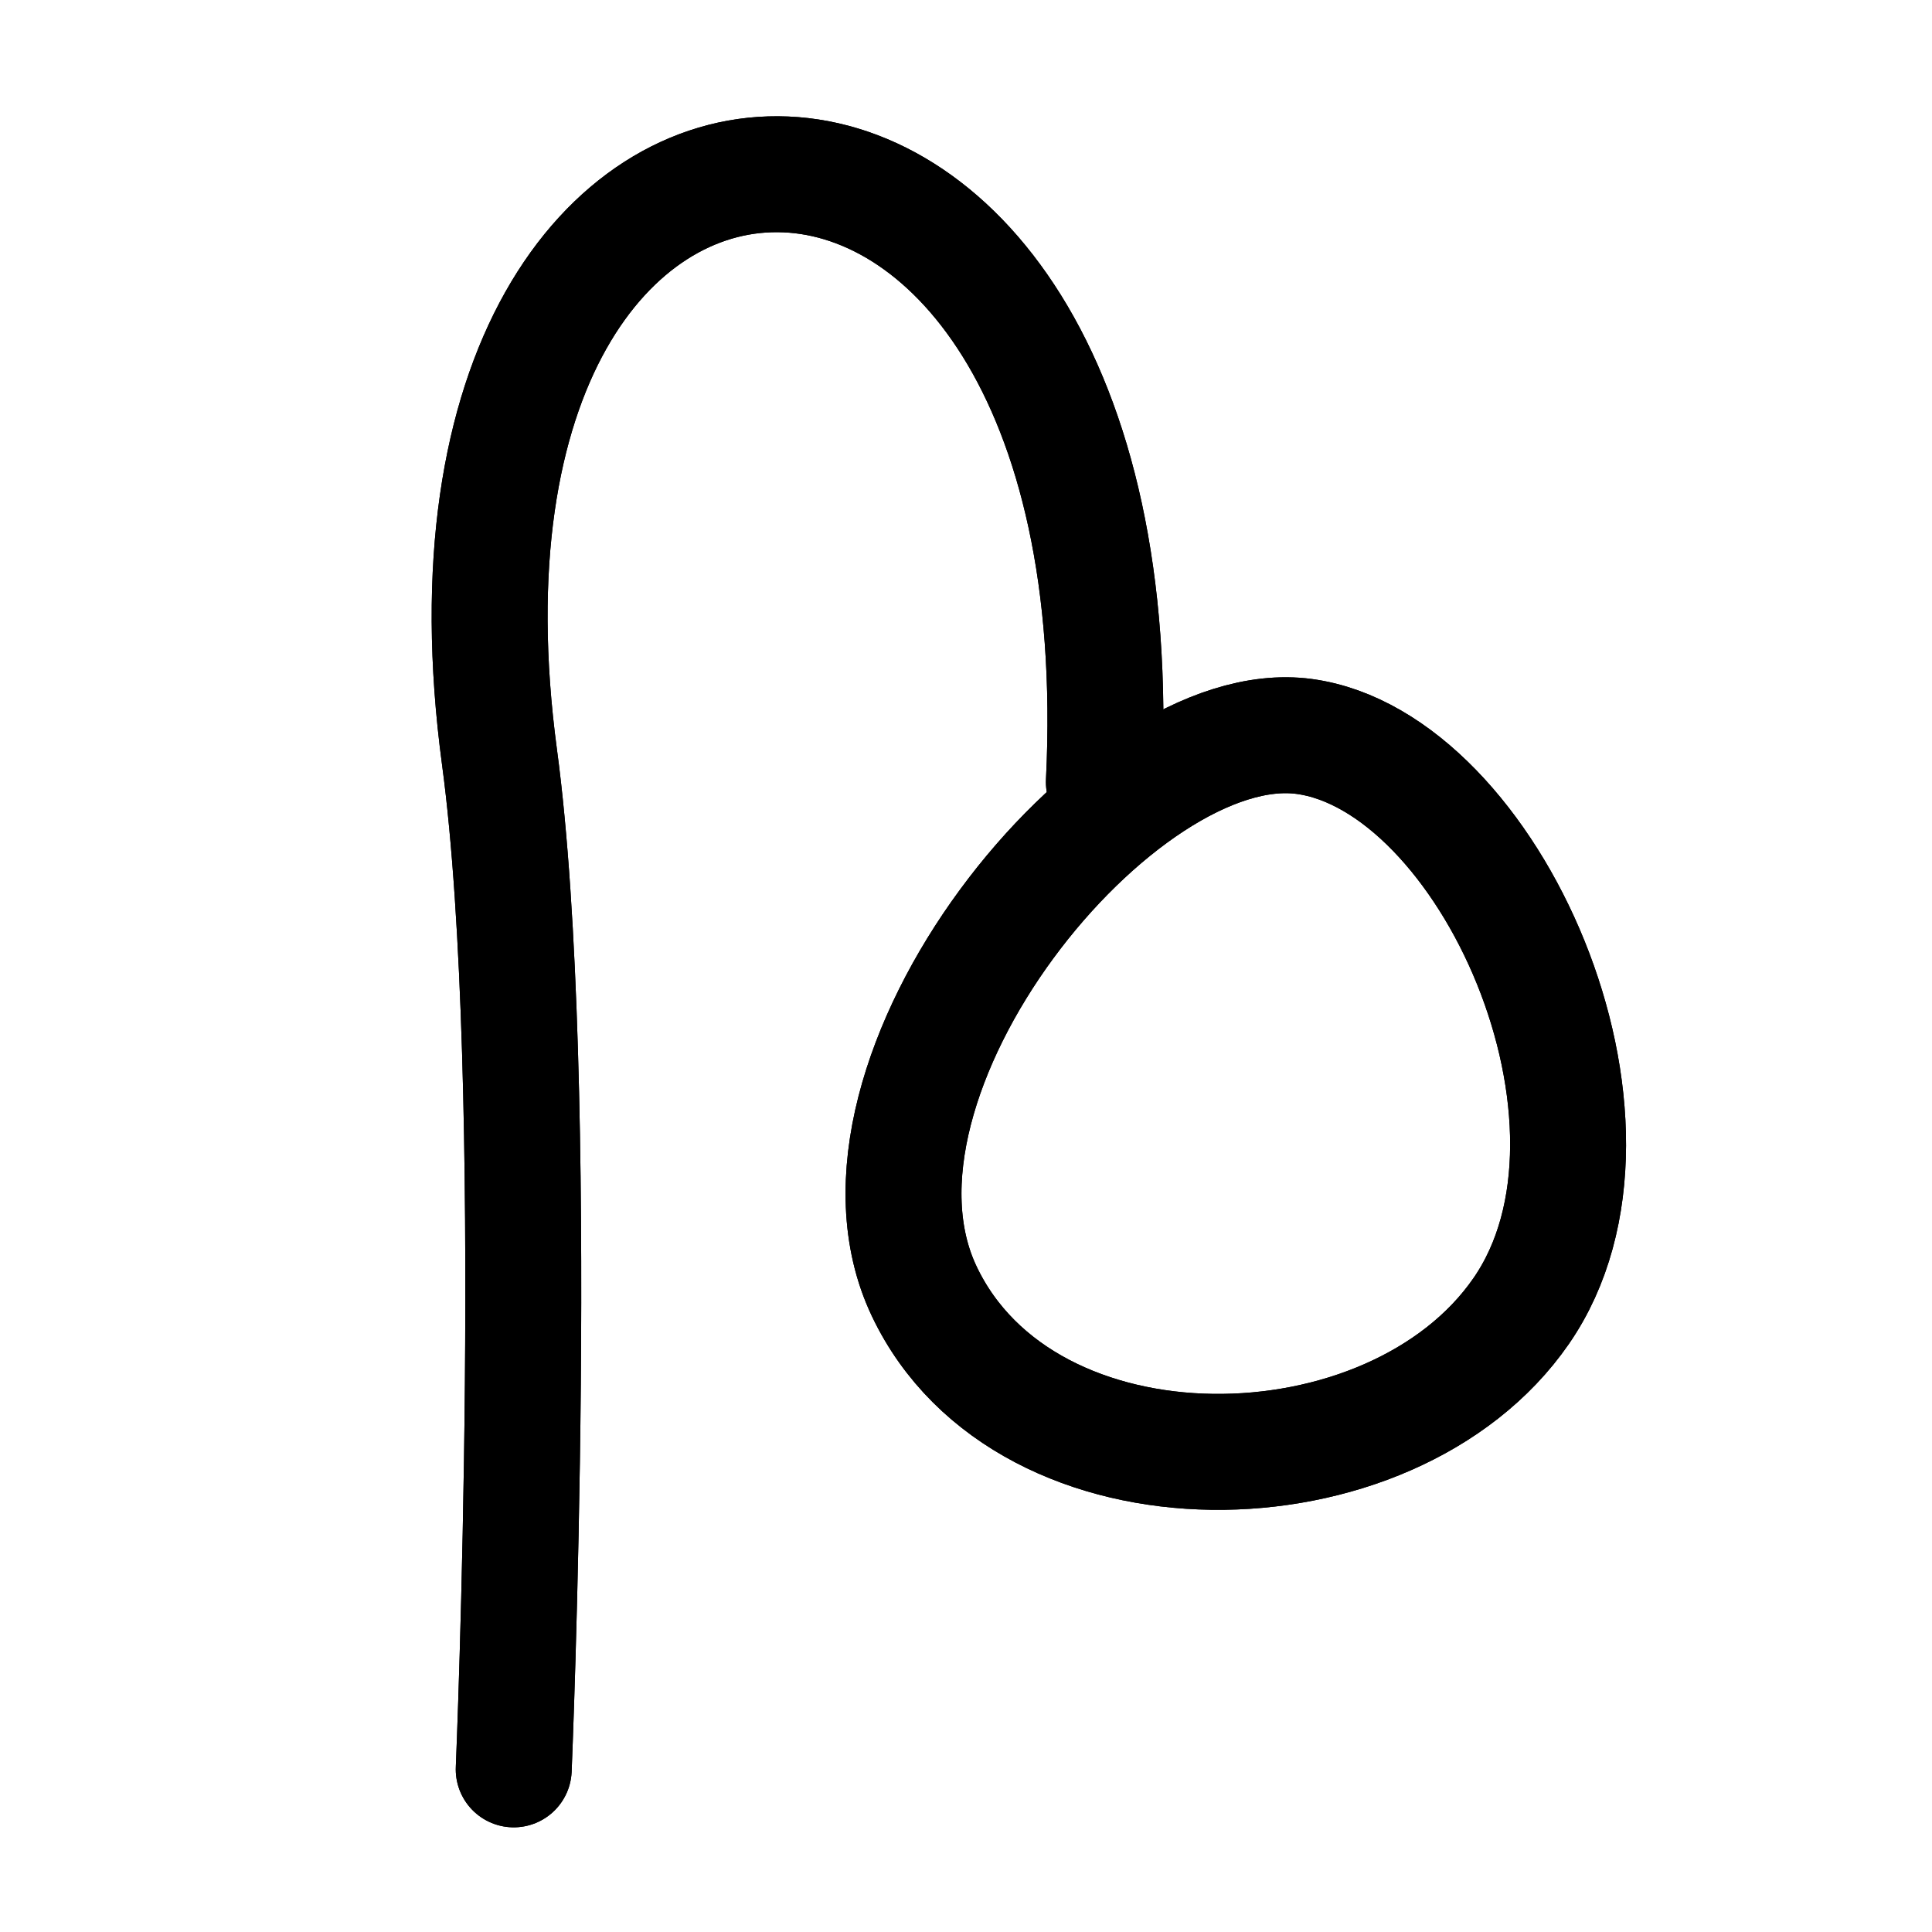
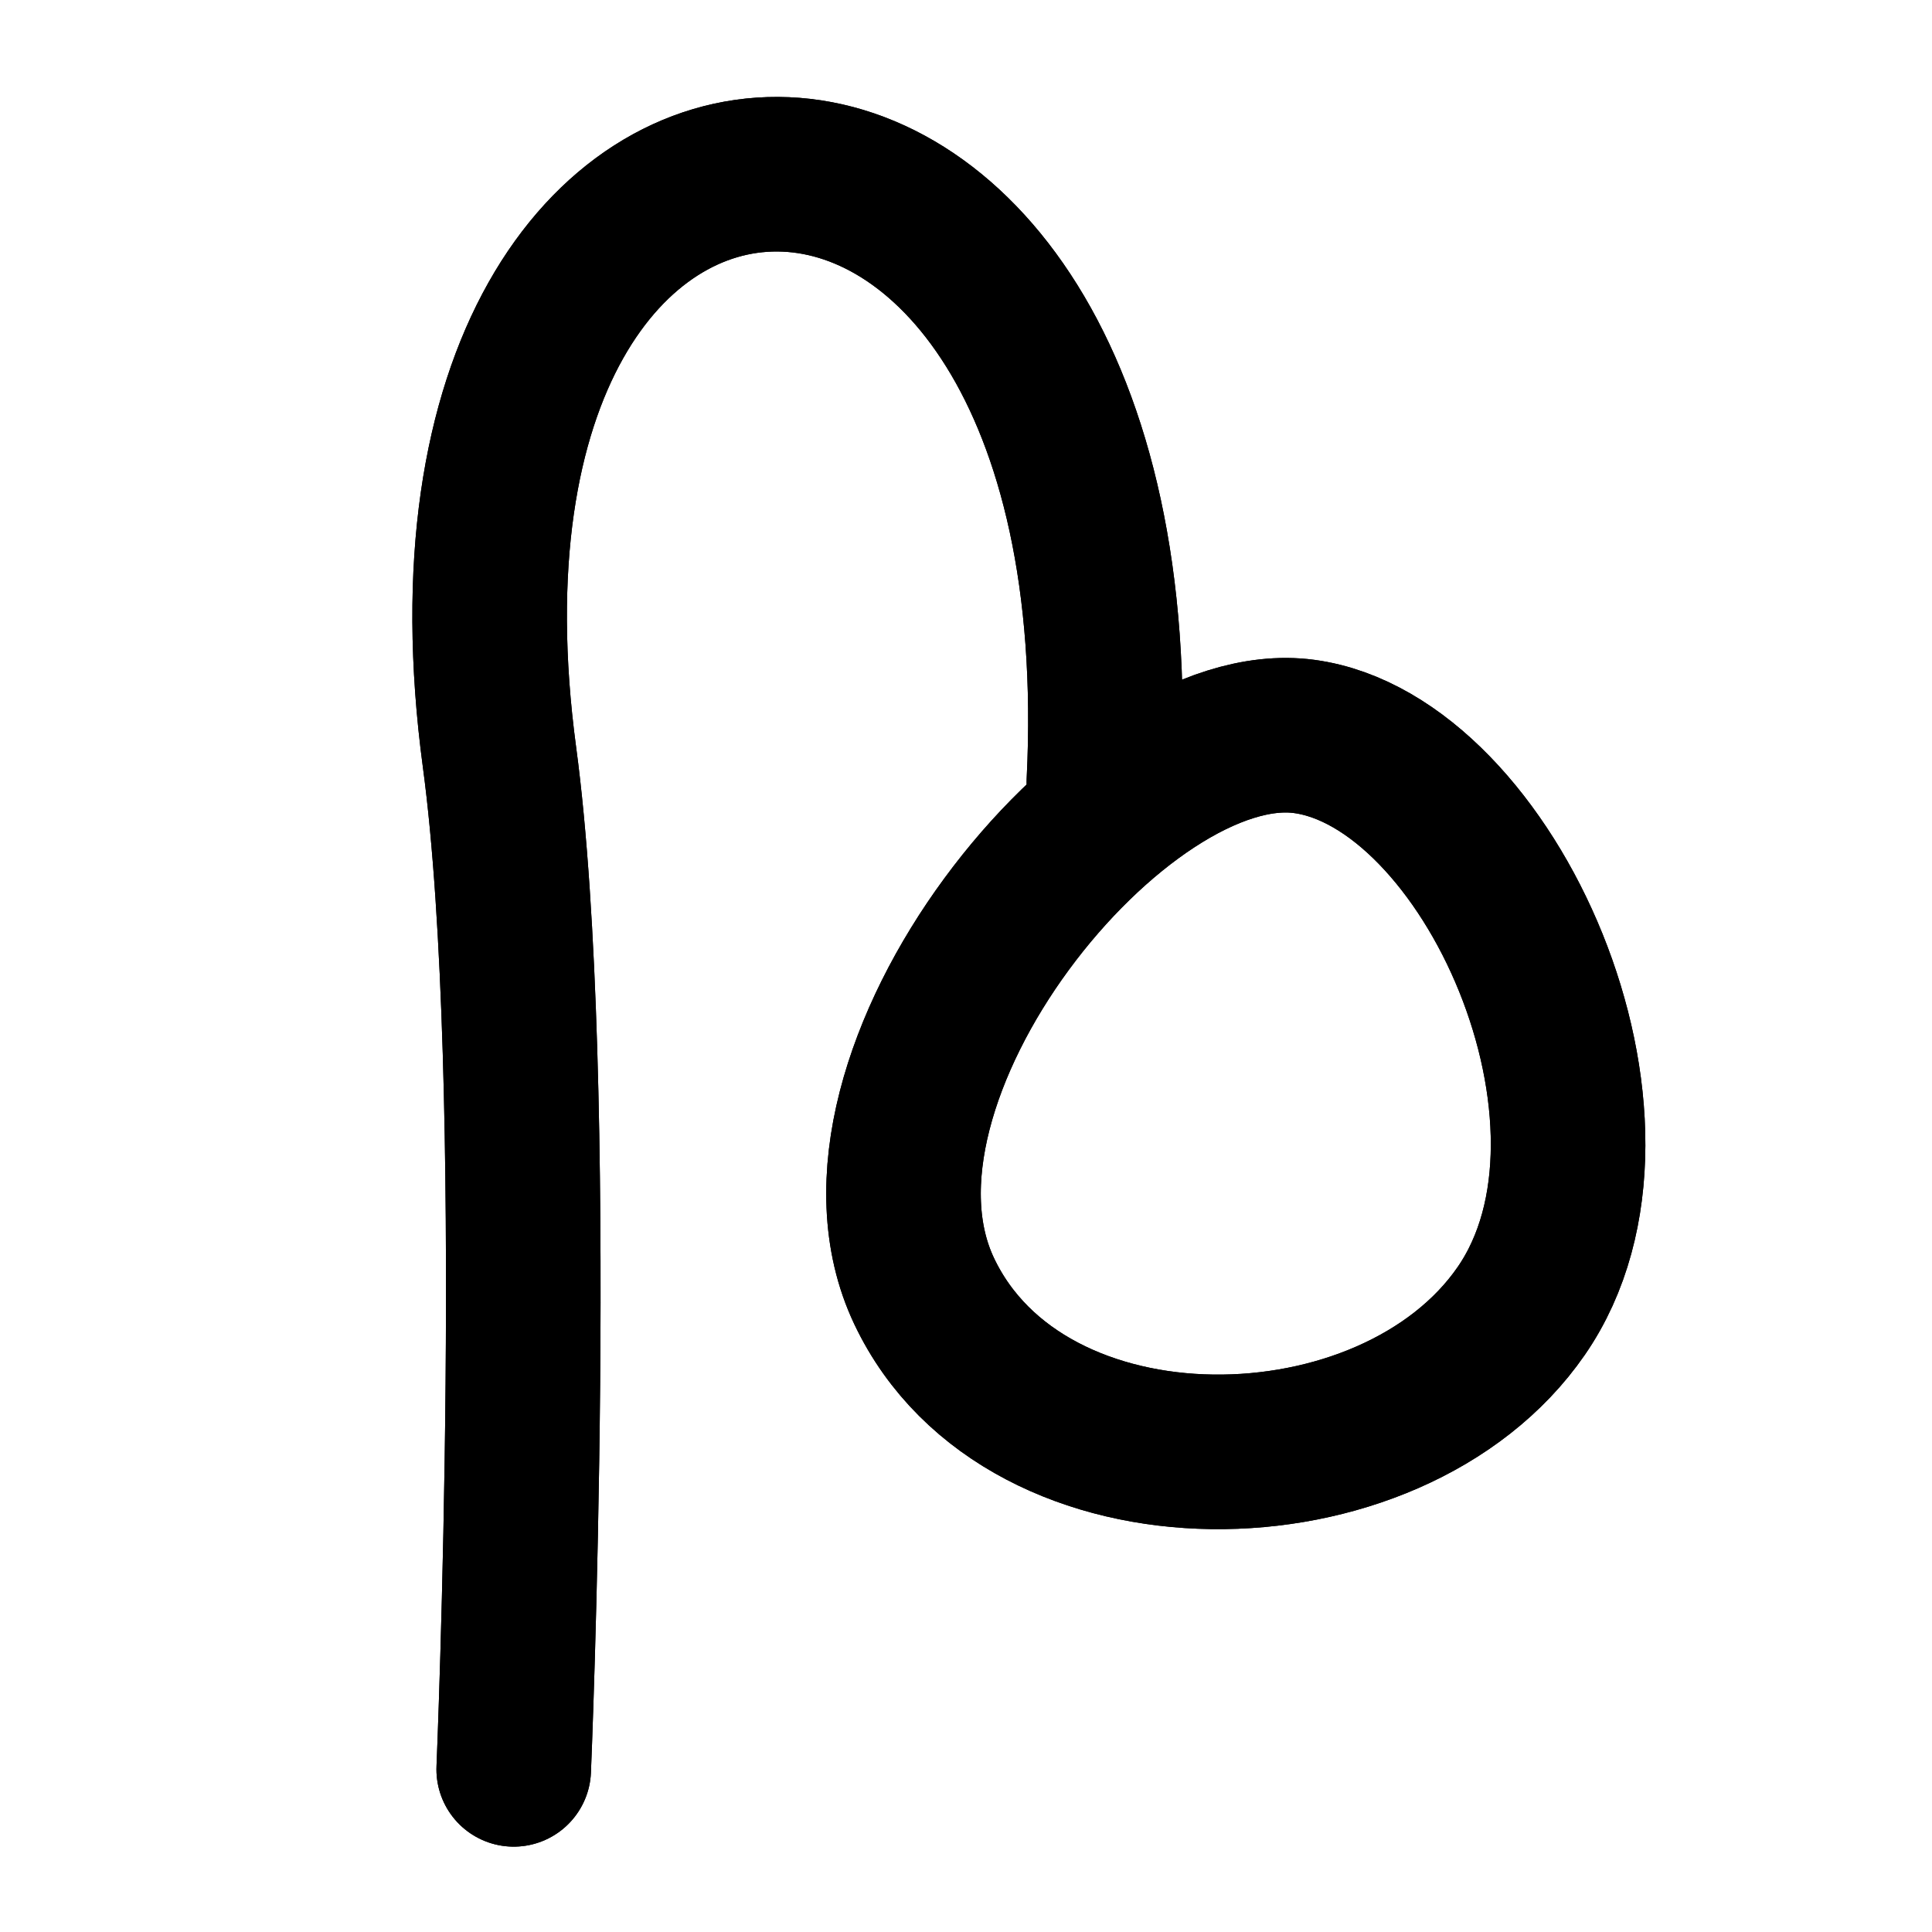
<svg xmlns="http://www.w3.org/2000/svg" xmlns:xlink="http://www.w3.org/1999/xlink" width="50mm" height="50mm" viewBox="0 0 50 50" version="1.1" id="svg5">
  <defs id="defs2" />
  <g id="layer1">
-     <path style="fill:none;stroke:#000000;stroke-width:3;stroke-linecap:round;stroke-linejoin:round;paint-order:fill markers stroke;stop-color:#000000;stroke-dasharray:none" d="m 13.295,45.791 c 0,0 0.753,-17.851 -0.367,-26.189 -2.688,-20.013 16.679,-20.448 15.64,0.638" id="path1811" />
-     <path style="fill:none;stroke:#000000;stroke-width:3;stroke-linecap:round;stroke-linejoin:round;stroke-dasharray:none;paint-order:fill markers stroke;stop-color:#000000" d="m 33.751,19.059 c -4.795,-0.646 -12.463,8.814 -9.833,14.357 2.63,5.543 12.093,5.373 15.451,0.512 3.358,-4.861 -0.823,-14.223 -5.618,-14.869 z" id="path14478" />
-     <use x="0" y="0" xlink:href="#path1811" id="use735" style="stroke-width:3;stroke-dasharray:none" />
-     <use x="0" y="0" xlink:href="#path14478" id="use737" style="stroke-width:3;stroke-dasharray:none" />
+     <path style="fill:none;stroke:#000000;stroke-width:4;stroke-linecap:round;stroke-linejoin:round;paint-order:fill markers stroke;stop-color:#000000;stroke-dasharray:none" d="m 13.295,45.791 c 0,0 0.753,-17.851 -0.367,-26.189 -2.688,-20.013 16.679,-20.448 15.64,0.638" id="path1811" />
+     <path style="fill:none;stroke:#000000;stroke-width:4;stroke-linecap:round;stroke-linejoin:round;stroke-dasharray:none;paint-order:fill markers stroke;stop-color:#000000" d="m 33.751,19.059 c -4.795,-0.646 -12.463,8.814 -9.833,14.357 2.63,5.543 12.093,5.373 15.451,0.512 3.358,-4.861 -0.823,-14.223 -5.618,-14.869 z" id="path14478" />
+     <use x="0" y="0" xlink:href="#path1811" id="use735" style="stroke-width:4;stroke-dasharray:none" />
+     <use x="0" y="0" xlink:href="#path14478" id="use737" style="stroke-width:4;stroke-dasharray:none" />
  </g>
</svg>
